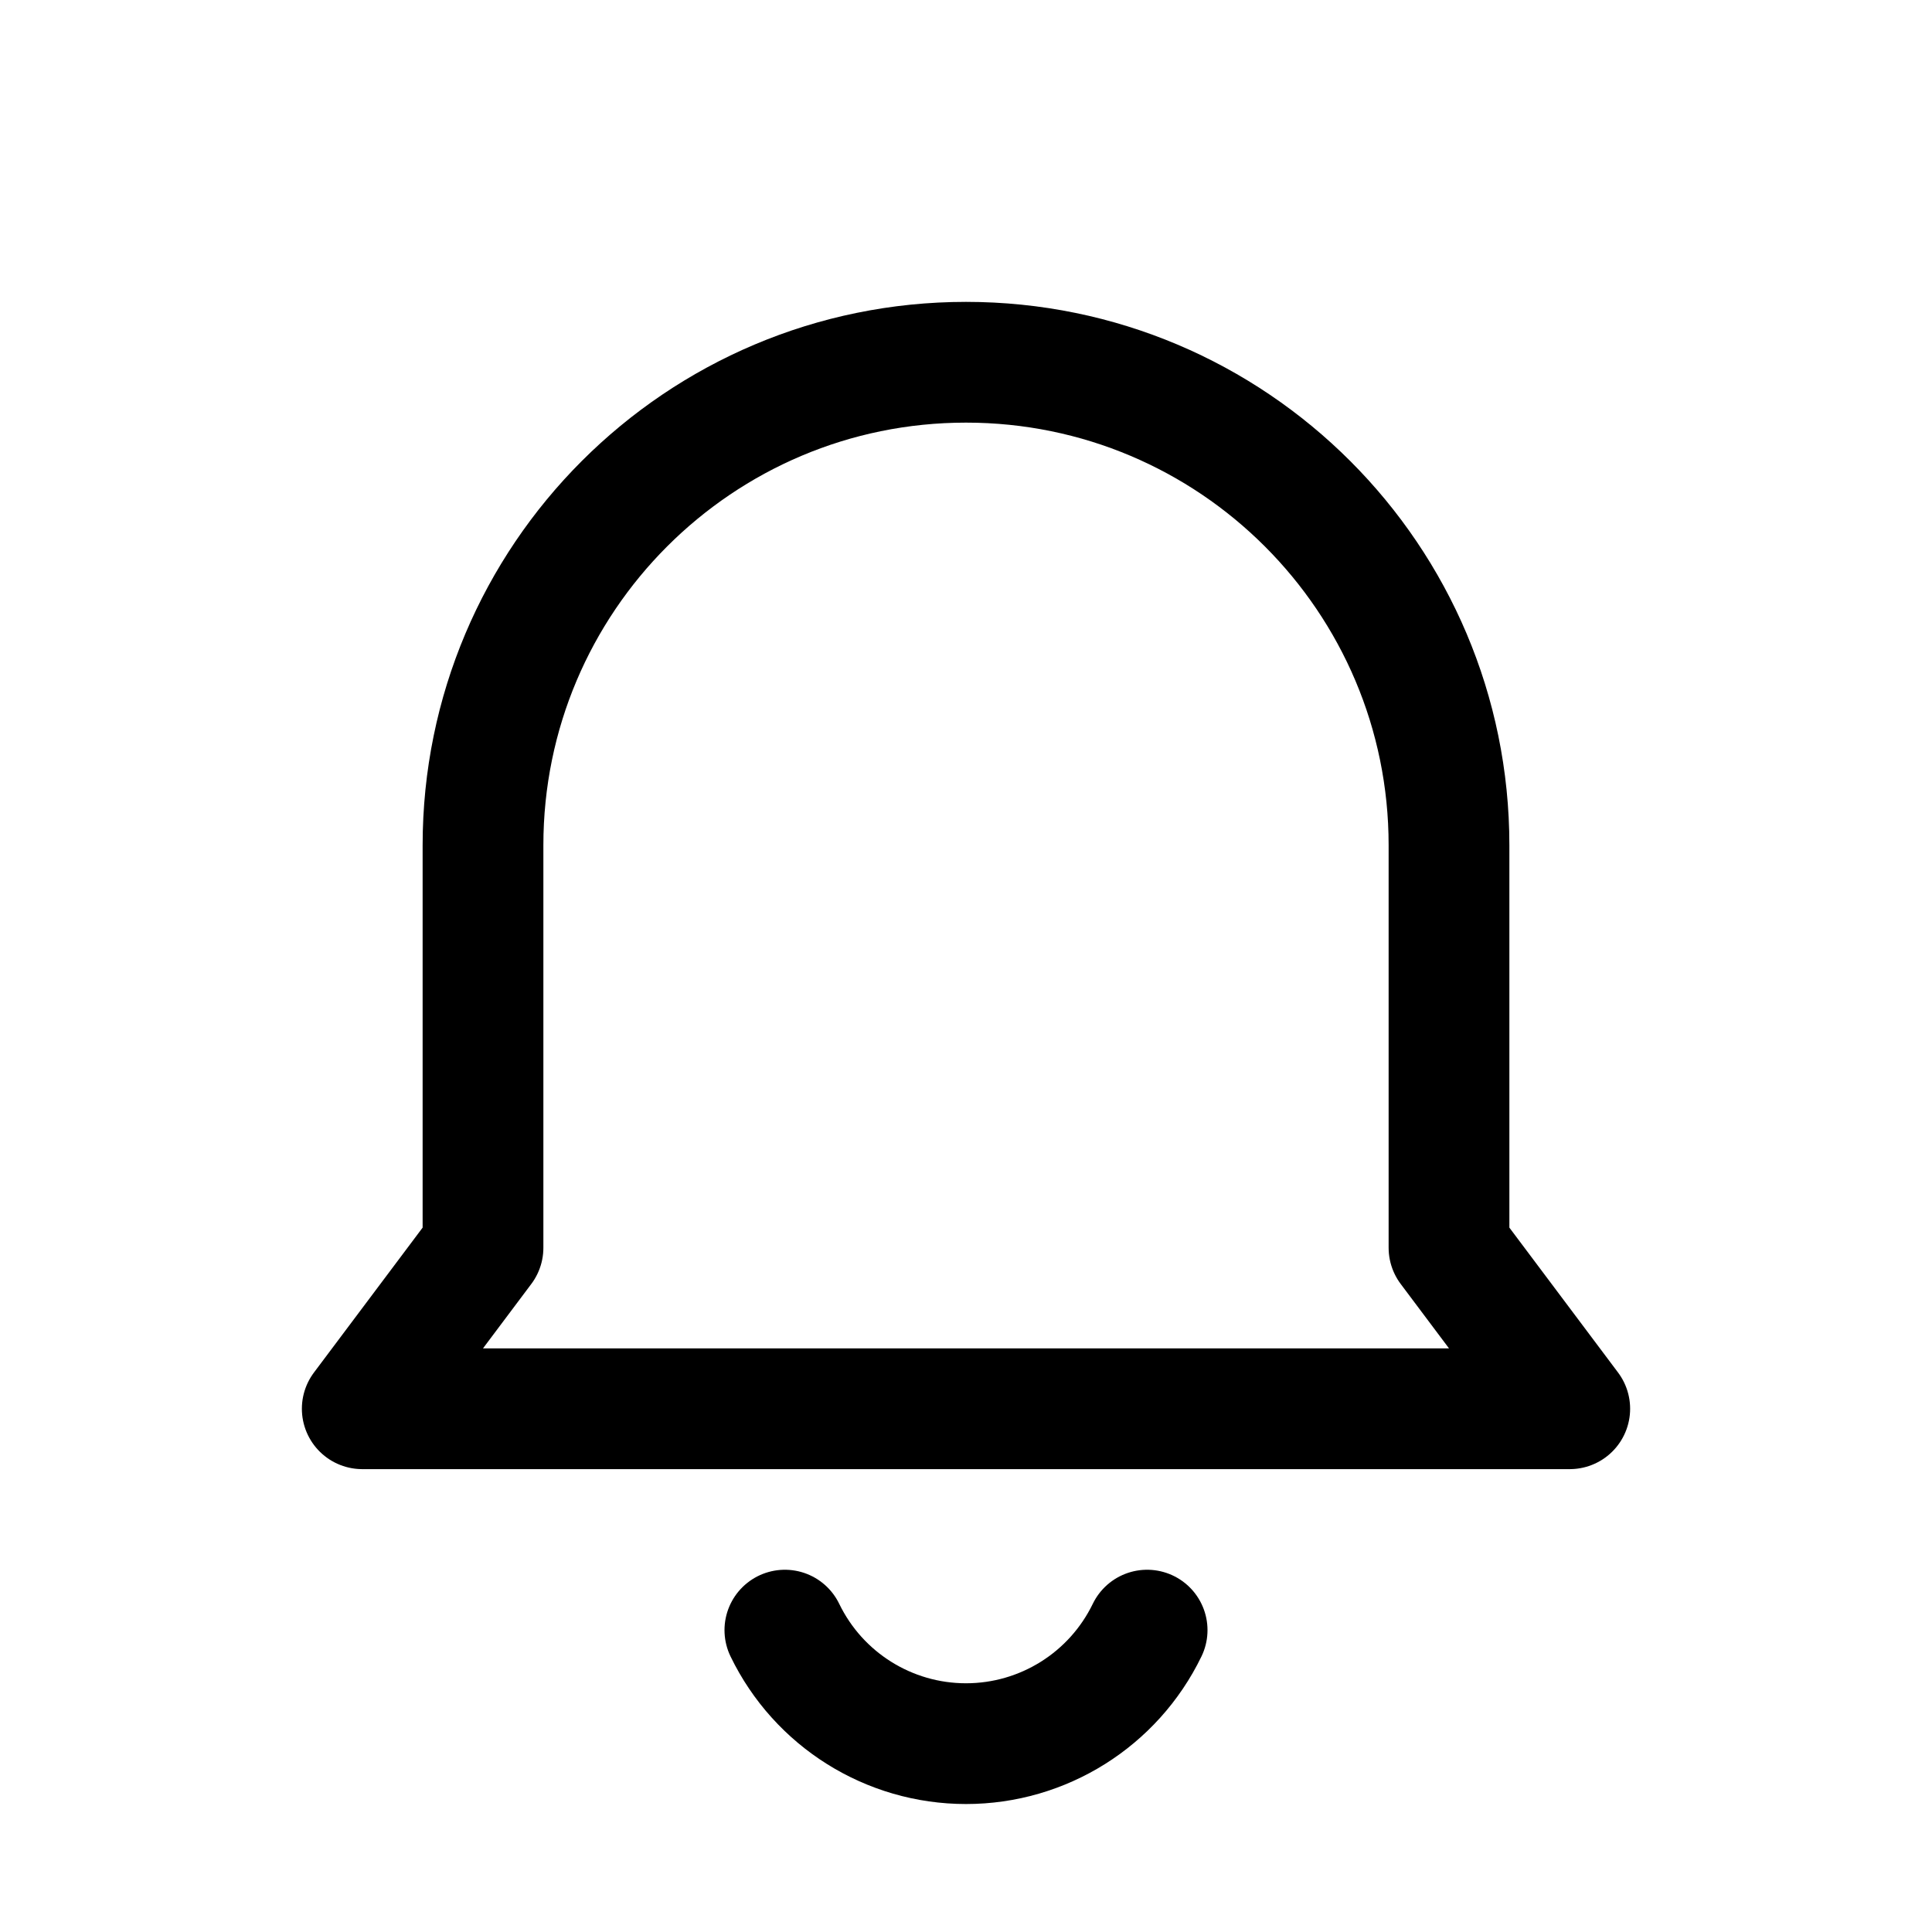
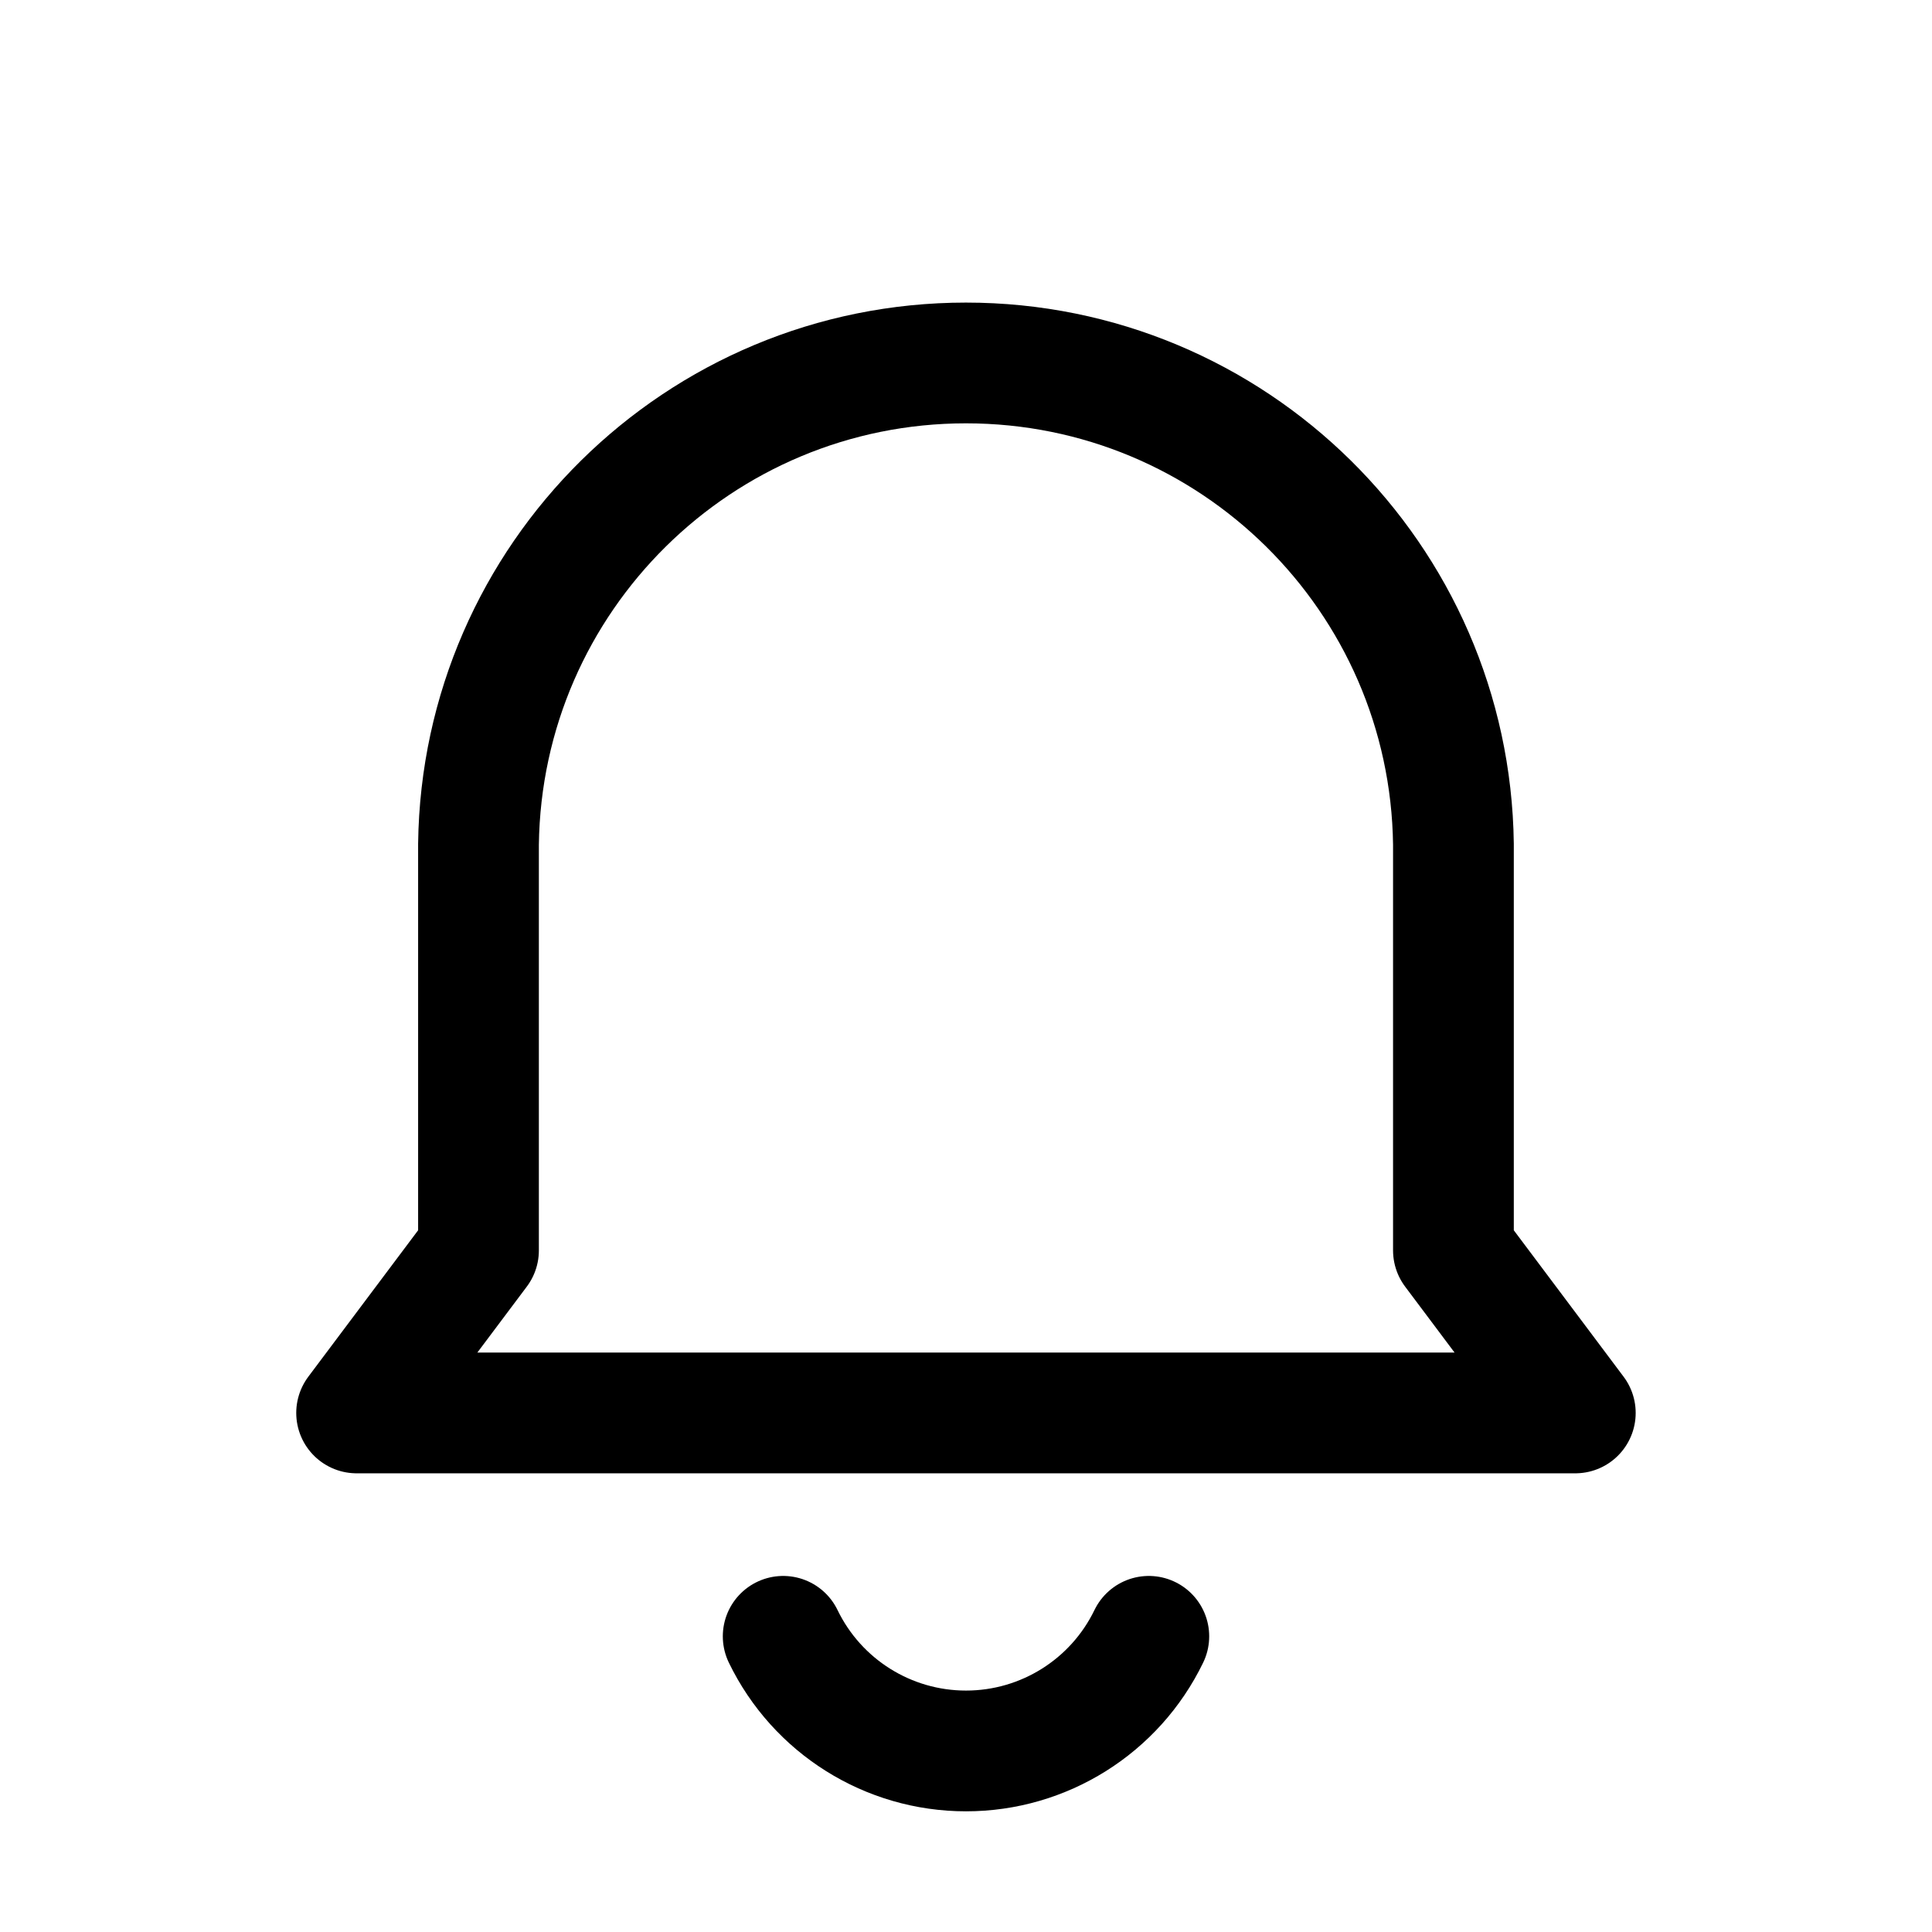
<svg xmlns="http://www.w3.org/2000/svg" width="24" height="24" viewBox="0 0 24 24" fill="none" stroke="currentColor" stroke-width="1.5" stroke-linecap="round" stroke-linejoin="round">
-   <path d="M6 15.5v-5a6 6 0 0 1 12 0v5l1.5 2h-15z" />
-   <path d="M9.75 20.25a2.5 2.5 0 0 0 4.5 0" />
+   <path d="M5.944 15.533v-5.046a6.056 6.056 0 0 1 12.111 0v5.046l1.514 2.019h-15.139z" />
+   <path d="M9.729 20.327a2.523 2.523 0 0 0 4.542 0" />
</svg>
